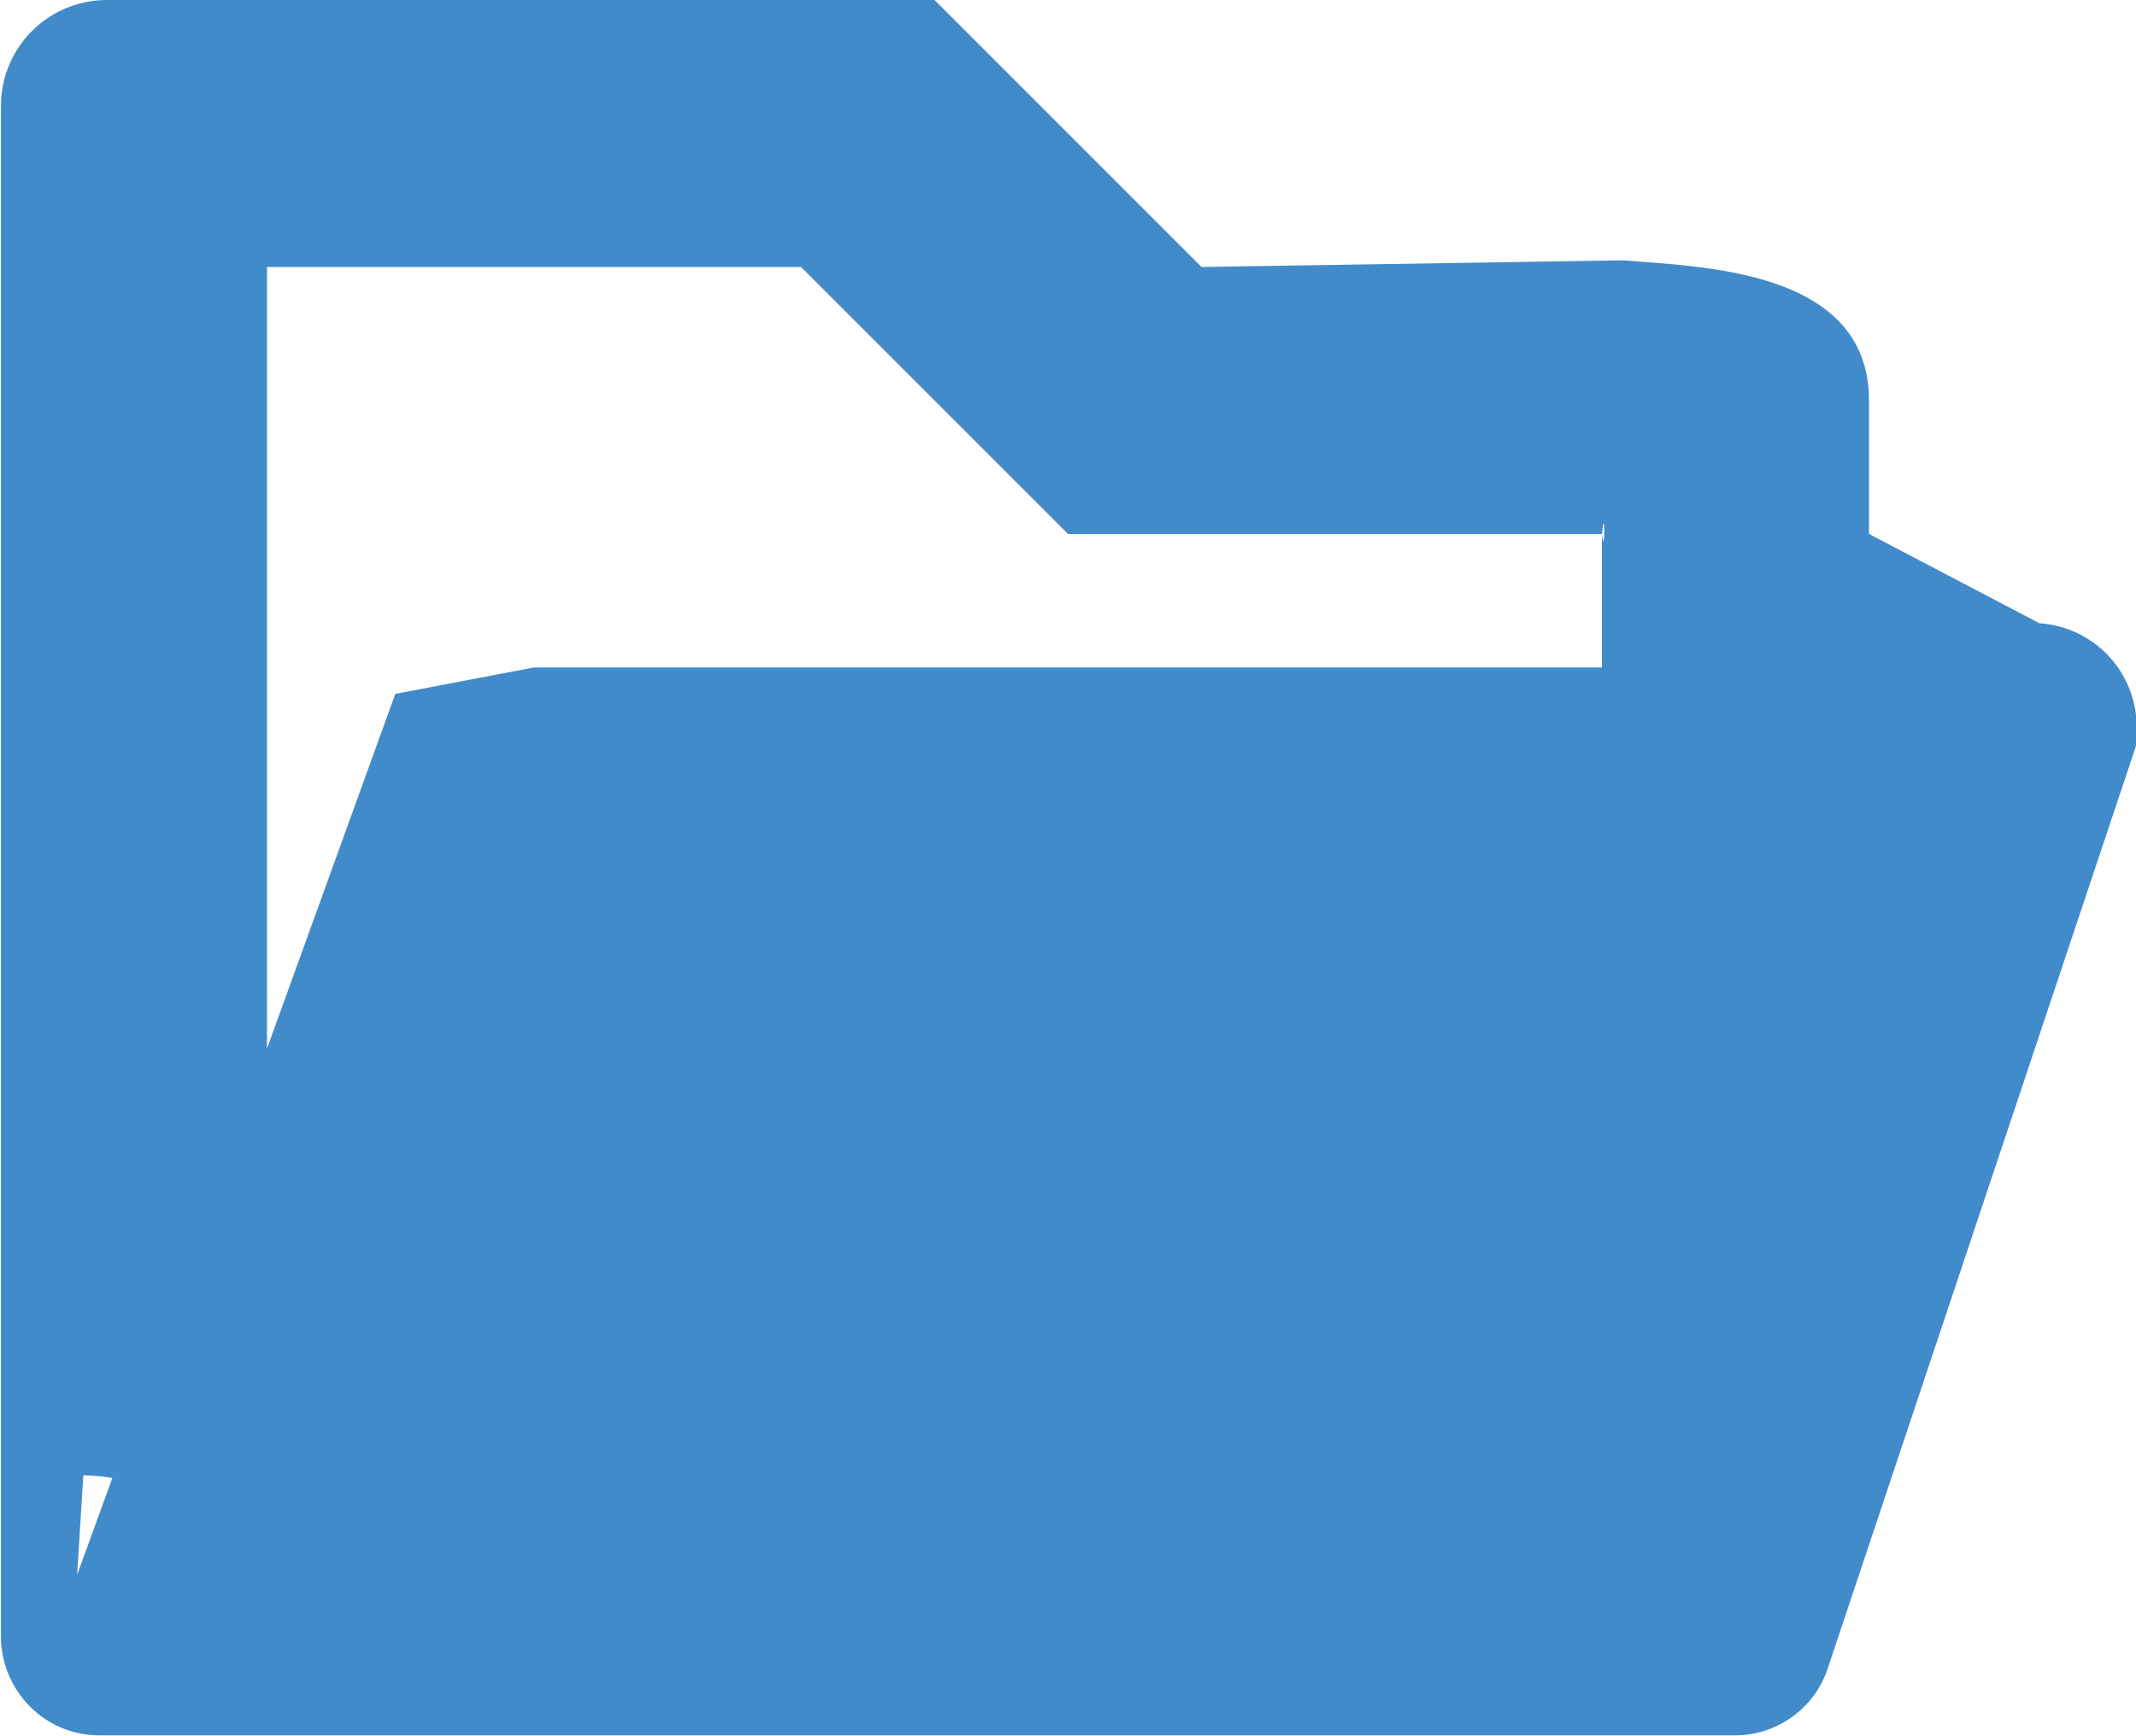
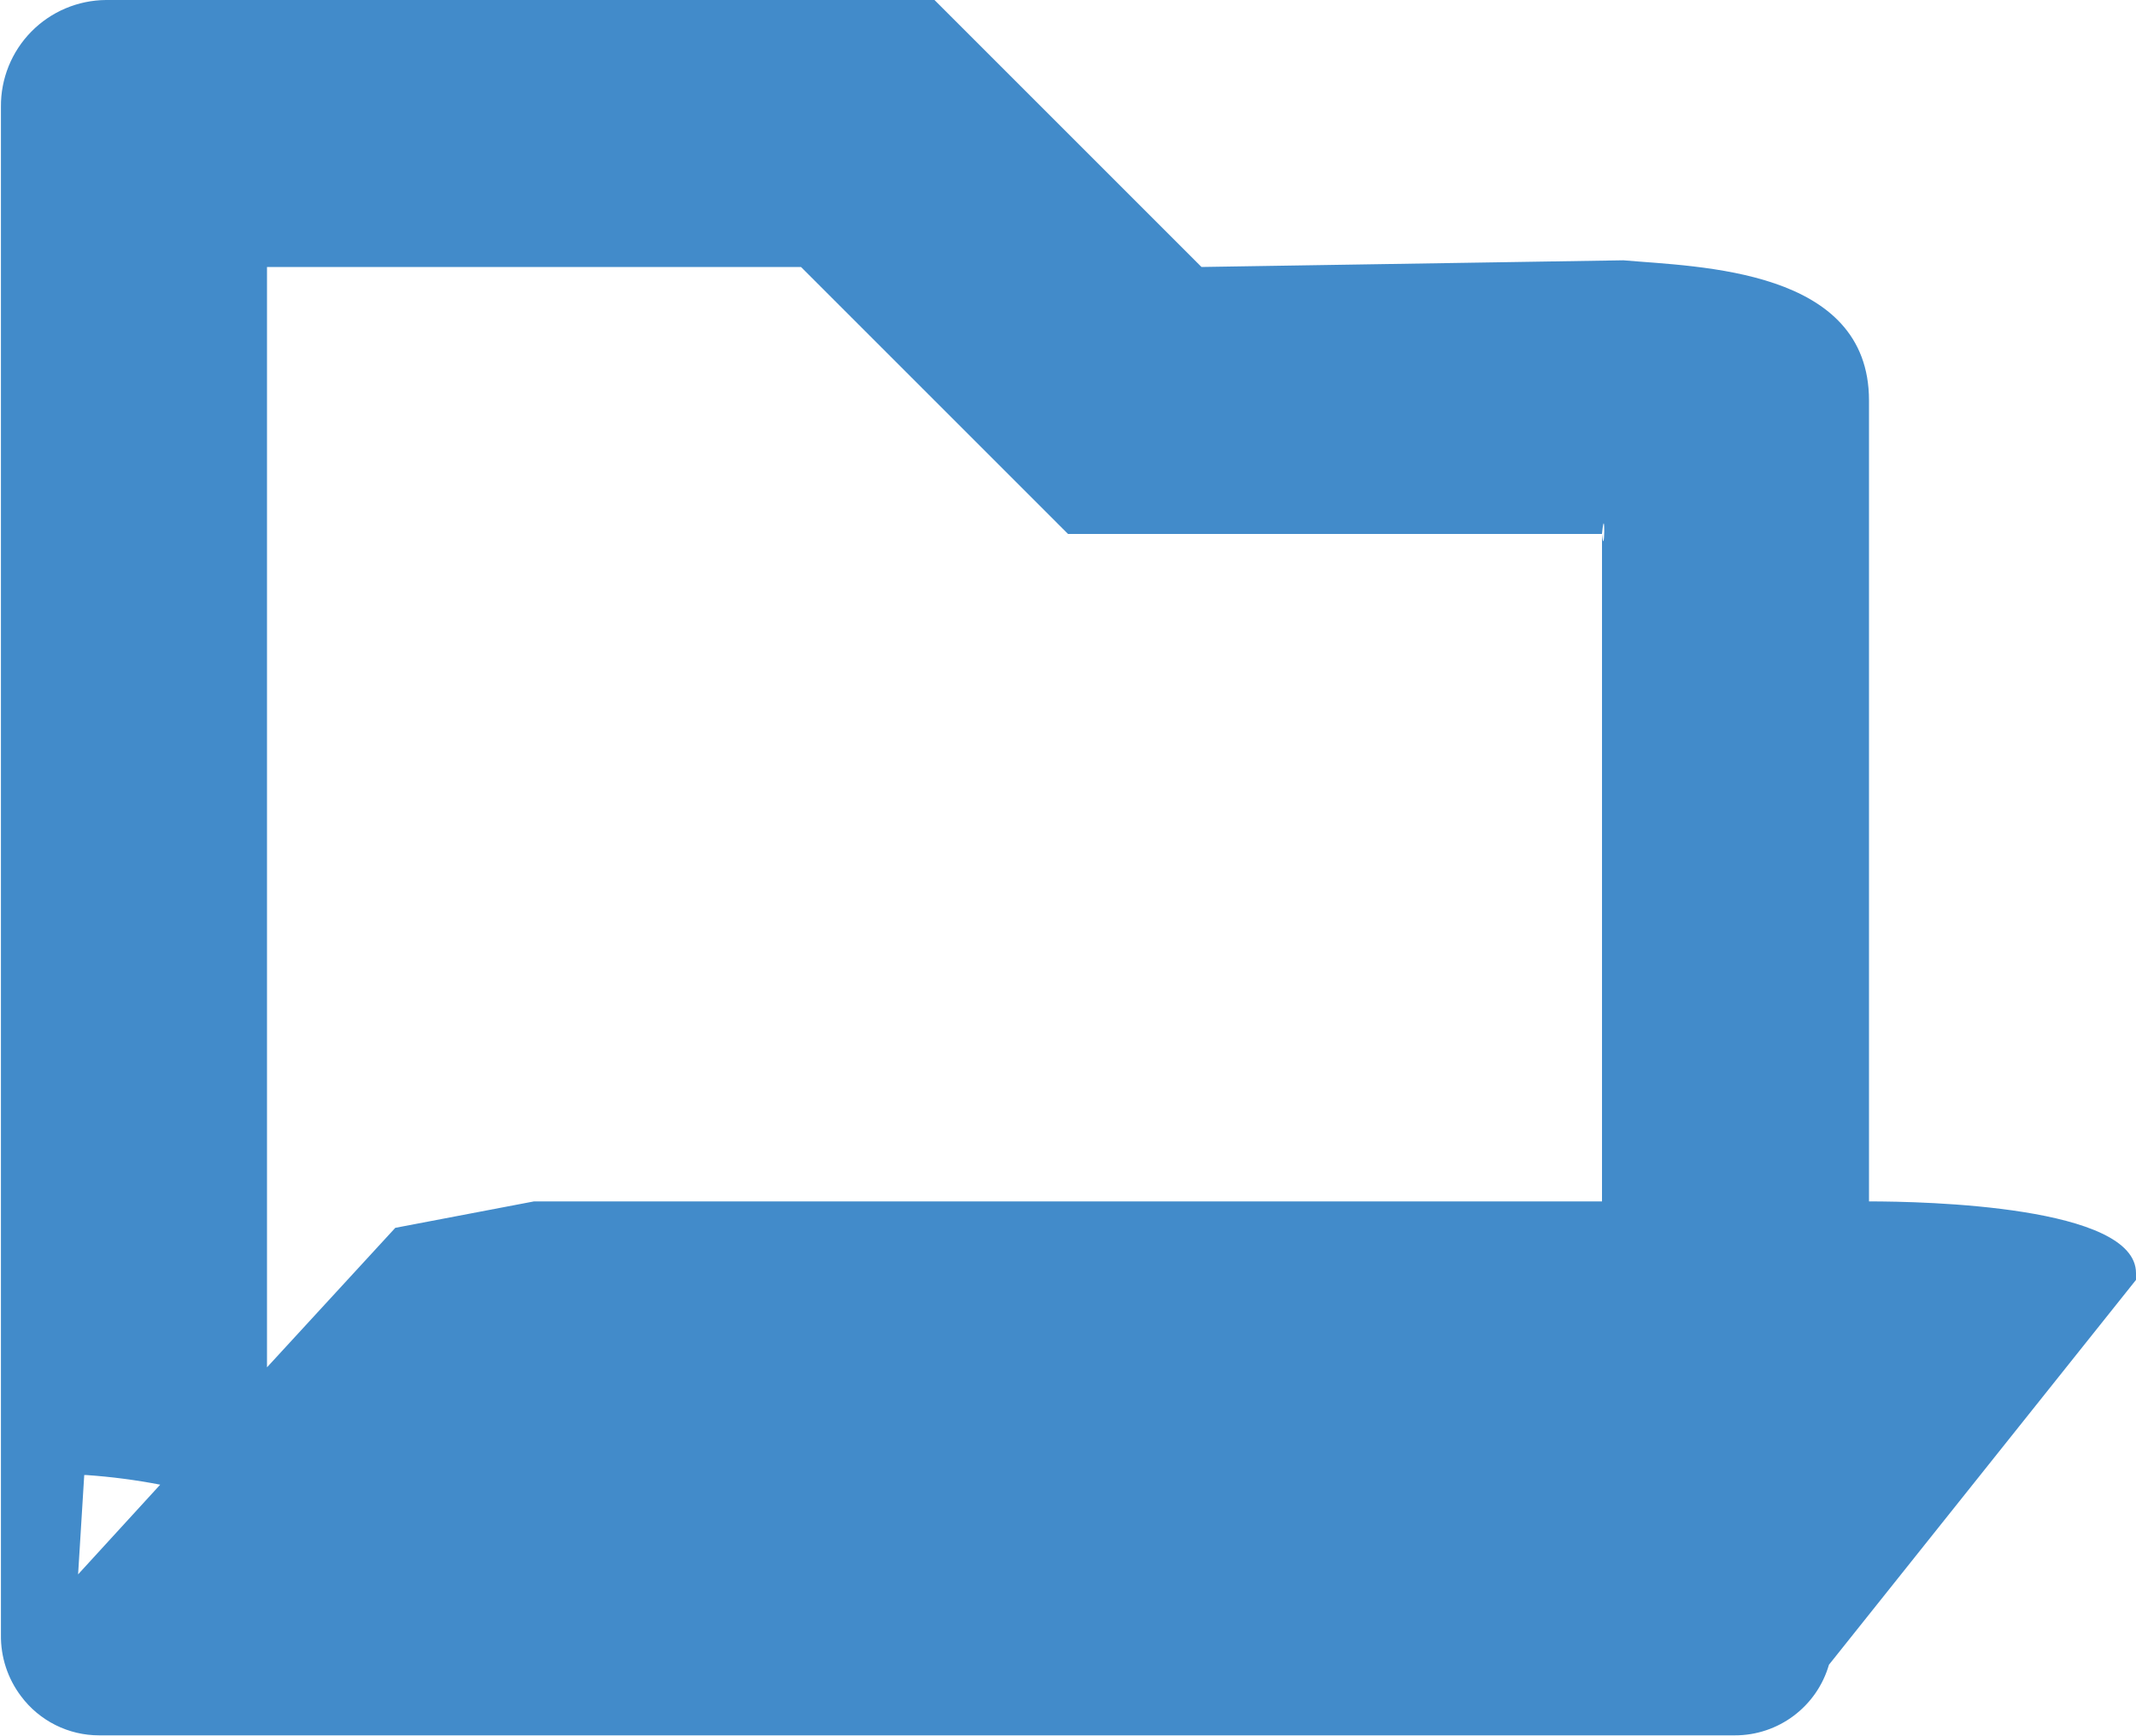
<svg xmlns="http://www.w3.org/2000/svg" width="16" height="13" viewBox="0 0 16 13">
  <defs>
    <style>.cls-1{fill:#428bca;fill-rule:evenodd}</style>
  </defs>
-   <path id="Forma_1_copy" data-name="Forma 1 copy" class="cls-1" d="M143.7 271.471a.733.733 0 0 1-.706.529h-12.25a.73.73 0 0 1-.587-.294.745.745 0 0 1-.15-.459V259.8a.793.793 0 0 1 .787-.8H137l2 2 3.16-.05c.57.05 1.84.062 1.84 1.05v1l1.277.669a.779.779 0 0 1 .723.868v.051zm-12.858-1.4a1.646 1.646 0 0 0-.2-.018.116.116 0 0 1-.018 0l-.046.744zM142 263h-4l-2-2h-4v5.855l.961-2.657L134 264h8v-1c.02.205.025-.255 0 0z" transform="translate(-130 -259)" />
+   <path id="Forma_1_copy_5" data-name="Forma 1 copy 5" class="cls-1" d="M143.7 271.471a.733.733 0 0 1-.706.529h-12.25a.73.73 0 0 1-.587-.294.745.745 0 0 1-.15-.459V259.8a.793.793 0 0 1 .787-.8H137l2 2 3.16-.05c.57.05 1.84.062 1.84 1.05v6c.419 0 2 .034 2 .537v.051zm-12.5-1.349a4.6 4.6 0 0 0-.551-.072.116.116 0 0 1-.018 0l-.046.744zM142 263h-4l-2-2h-4v8.243l.961-1.045L134 268h8v-5c.02.205.025-.255 0 0z" transform="translate(-130 -259)" />
</svg>
